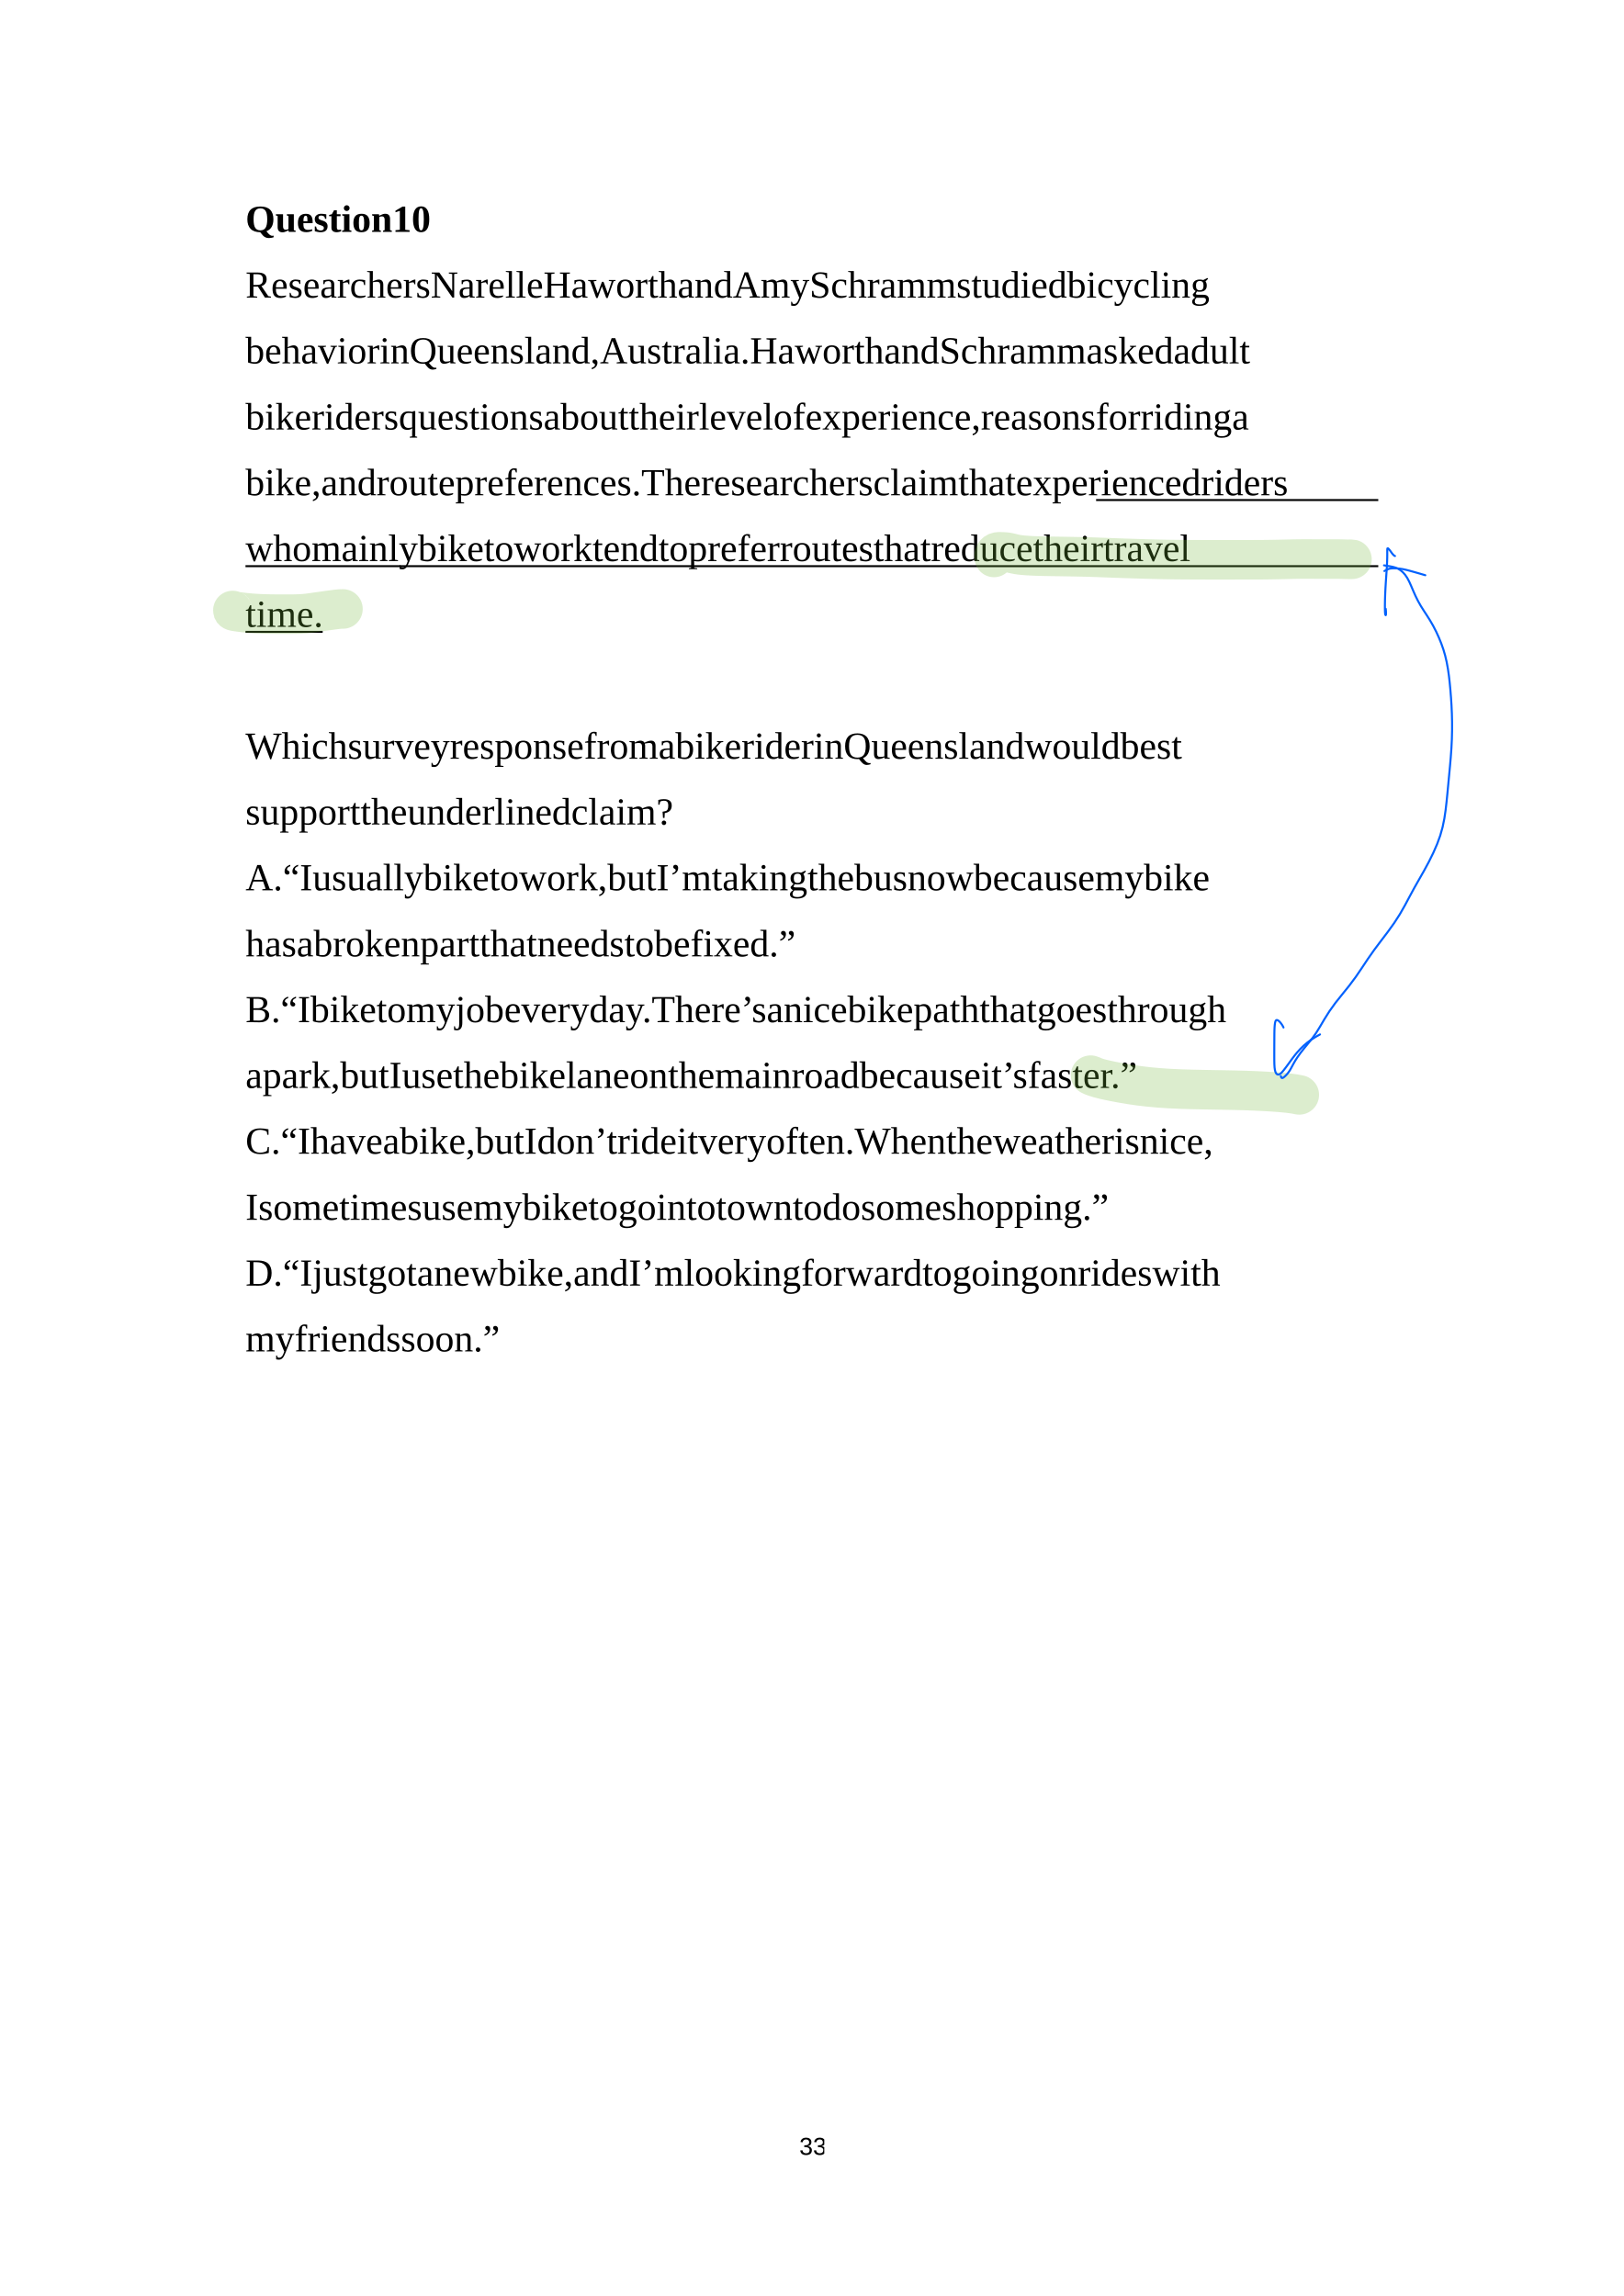
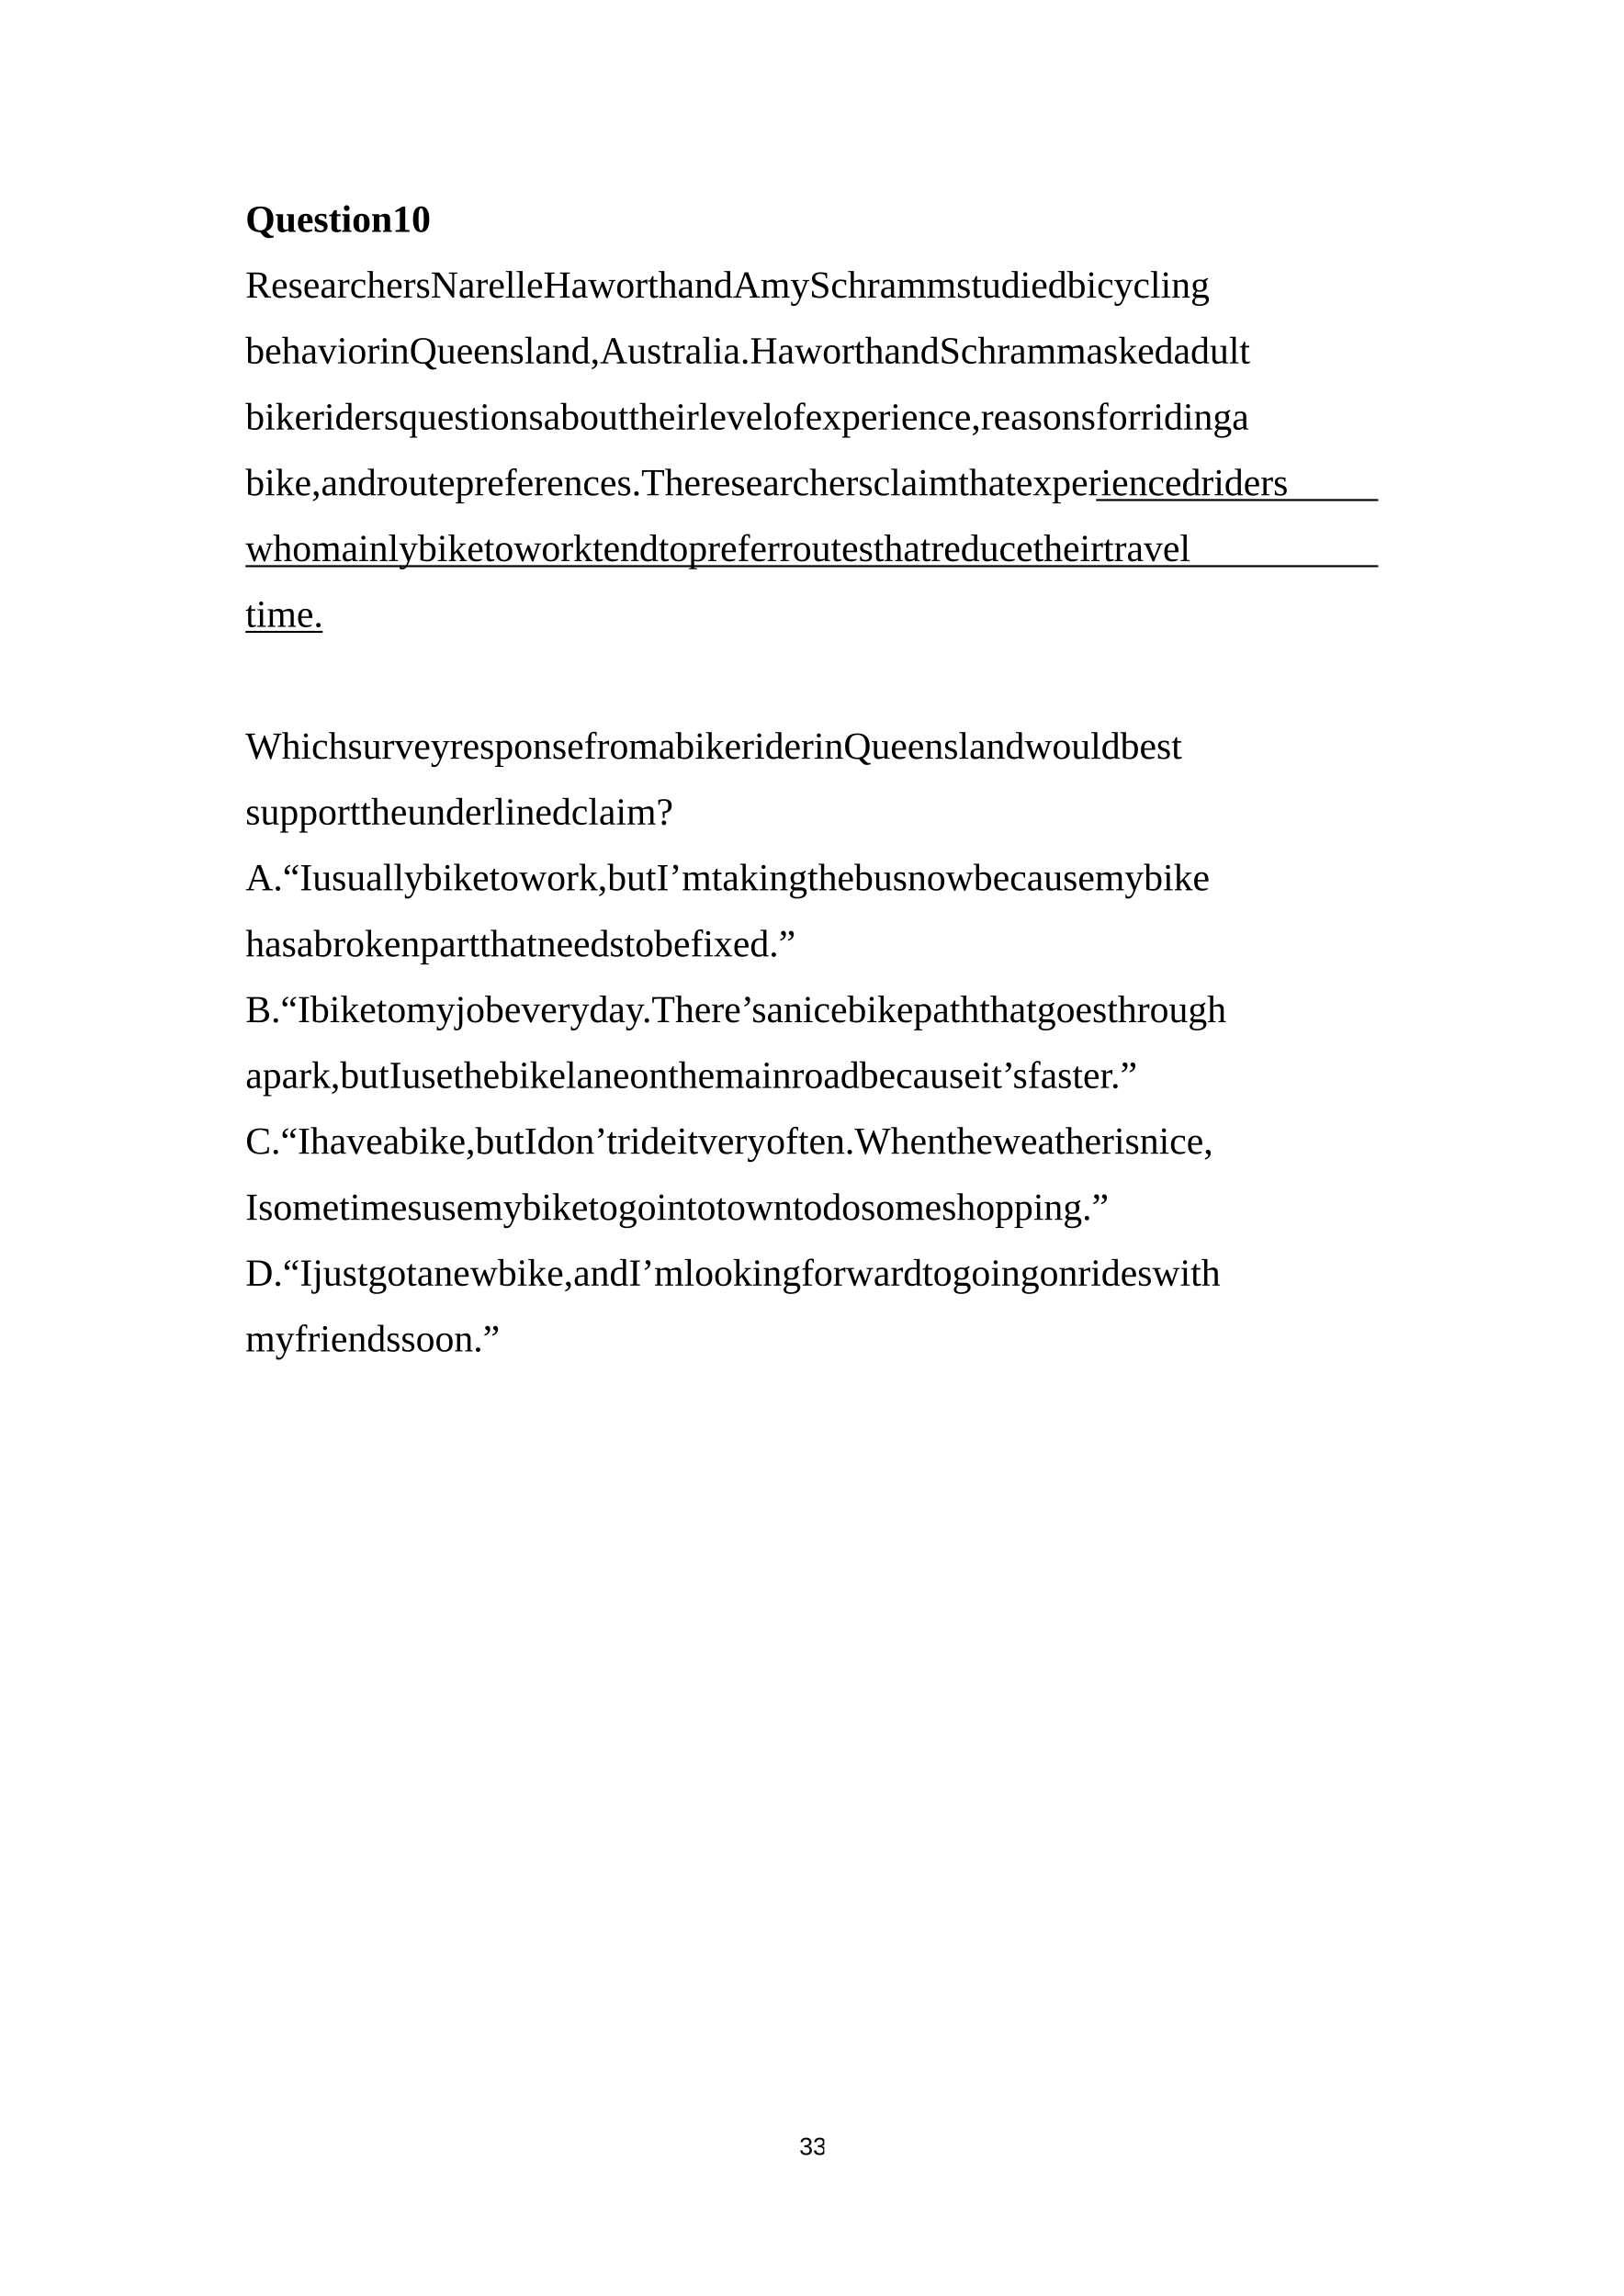
<svg xmlns="http://www.w3.org/2000/svg" version="1.1" width="595.3" height="841.9" viewBox="0 0 595.3 841.9">
  <defs>
    <clipPath id="clip_1">
      <path d="M0 0H595.3V841.9H0Z" clip-rule="evenodd" />
    </clipPath>
    <clipPath id="clip_2">
      <path d="M293.1 781.55H302.2V792.55H293.1Z" clip-rule="evenodd" />
    </clipPath>
    <clipPath id="clip_3">
      <path d="M0 0H595.3V841.9H0Z" clip-rule="evenodd" />
    </clipPath>
    <clipPath id="clip_4">
      <path transform="matrix(1.587463,0,0,-1.587463,0,718.6)" d="M0 0H375V375H0Z" clip-rule="evenodd" />
-     </clipPath>
-     <clipPath id="clip_5">
-       <path transform="matrix(1,0,0,-1,0,841.9)" d="M78.058 609.44H502.904V646.808H78.058Z" />
-     </clipPath>
-     <clipPath id="clip_6">
-       <path transform="matrix(1,0,0,-1,0,841.9)" d="M392.579 433.179H483.591V454.903H392.579Z" />
-     </clipPath>
-     <clipPath id="clip_7">
-       <path transform="matrix(1,0,0,-1,0,841.9)" d="M465.679 445.112H533.859V642.392H465.679Z" />
    </clipPath>
  </defs>
  <g>
    <g clip-path="url(#clip_1)">
      <g clip-path="url(#clip_2)">
        <text xml:space="preserve" transform="matrix(1 0 -0 1 0 841.9)" font-size="9" font-family="Arial">
          <tspan y="-51.77" x="293.04 297.599">33</tspan>
        </text>
      </g>
    </g>
    <g clip-path="url(#clip_3)">
      <text xml:space="preserve" transform="matrix(1 0 -0 1 0 841.9)" font-size="14.05" font-family="Times New Roman" font-weight="bold">
        <tspan y="-756.891" x="90 100.917 108.717 114.957 120.357 125.035 128.995 135.954 147.12 154.2">Question10</tspan>
      </text>
      <text xml:space="preserve" transform="matrix(1 0 -0 1 0 841.9)" font-size="14.05" font-family="Times New Roman">
        <tspan y="-732.77" x="90 99.357 105.597 110.997 117.237 123.477 128.155 134.395 141.355 147.595 152.273 166.68 176.76 183 187.678 193.918 197.877 201.717 217.08 227.16 233.4 243.479 250.559 255.238 259.077 275.159 281.399 288.479 303.72 313.8 324.6 340.8 348.6 354.84 361.799 366.478 372.718 383.518 403.559 409.079 412.918 419.998 426.957 430.797 437.037 453.12 460.2 464.04 470.279 477.119 483.359 487.318 491.278 498.237">ResearchersNarelleHaworthandAmySchrammstudiedbicycling</tspan>
        <tspan y="-708.65" x="90 97.08 103.32 110.279 116.519 123.478 127.318 134.398 145.08 149.039 162.12 172.2 179.279 185.519 191.639 198.718 204.119 208.078 214.197 221.277 228.237 237 247.08 254.159 259.559 263.519 268.197 274.437 278.277 282.117 288.357 297.959 308.039 314.279 324.358 331.438 336.117 339.956 353.04 359.28 366.36 379.44 387.24 393.48 400.439 405.118 411.358 422.158 439.2 445.44 450.959 457.919 464.159 477.24 483.48 490.56 497.519 501.359">behaviorinQueensland,Australia.HaworthandSchrammaskedadult</tspan>
        <tspan y="-684.41" x="90 97.08 100.92 107.999 118.44 123.119 127.078 134.037 140.277 144.956 154.8 161.88 168.839 175.079 180.479 184.438 188.278 195.358 202.317 212.159 218.399 225.479 232.438 239.397 247.68 251.639 258.599 264.839 268.678 277.8 281.64 287.88 294.959 301.079 309.359 316.439 325.44 331.68 338.76 345.719 351.959 356.637 360.477 366.717 373.676 379.916 386.156 393.959 398.638 404.878 411.117 416.517 423.597 430.556 440.4 445.079 452.158 461.159 465.838 469.797 476.757 480.716 487.675 499.08">bikeridersquestionsabouttheirlevelofexperience,reasonsforridinga</tspan>
        <tspan y="-660.291" x="90 97.08 100.92 107.999 114.119 121.44 127.68 134.76 145.44 150.119 157.198 164.158 167.998 178.08 185.16 189.838 195.958 200.637 206.876 211.555 217.795 224.754 230.994 237.234 242.634 249.72 258.24 265.319 275.28 279.959 286.199 291.718 297.838 304.077 308.756 314.996 321.955 328.195 332.874 342.12 348.36 352.319 358.439 362.398 377.04 380.999 387.959 394.199 401.88 408.12 415.2 422.159 428.399 433.077 436.917 443.157 450.116 456.356 462.596 473.4 478.079 482.038 488.997 495.237 499.916">bike,androutepreferences.Theresearchersclaimthatexperiencedriders</tspan>
      </text>
      <path transform="matrix(1,0,0,1,401.85,183.35)" stroke-width=".72" stroke-linecap="butt" stroke-linejoin="bevel" fill="none" stroke="#000000" d="M0 0H103.45" />
      <text xml:space="preserve" transform="matrix(1 0 -0 1 0 841.9)" font-size="14.05" font-family="Times New Roman">
        <tspan y="-636.17" x="90 100.08 107.159 120 130.8 137.04 140.999 147.959 151.918 164.64 171.72 175.56 182.639 194.64 198.599 211.32 221.4 228.479 233.158 246 249.84 256.08 263.159 275.88 279.839 292.559 299.639 304.317 310.437 315.115 321.355 331.8 336.479 343.558 350.518 354.358 360.597 372 375.84 382.92 389.159 398.759 403.438 409.678 416.637 423.717 429.836 441.84 445.799 452.759 458.999 462.838 473.4 477.359 482.038 488.278 495.237 501.477">whomainlybiketoworktendtopreferroutesthatreducetheirtravel</tspan>
      </text>
      <path transform="matrix(1,0,0,1,90,207.6)" stroke-width=".72" stroke-linecap="butt" stroke-linejoin="bevel" fill="none" stroke="#000000" d="M0 0H415.3" />
      <text xml:space="preserve" transform="matrix(1 0 -0 1 0 841.9)" font-size="14.05" font-family="Times New Roman">
        <tspan y="-612.05" x="90 93.959 97.799 108.599 114.839">time.</tspan>
      </text>
      <path transform="matrix(1,0,0,1,90,231.7)" stroke-width=".72" stroke-linecap="butt" stroke-linejoin="bevel" fill="none" stroke="#000000" d="M0 0H28.3" />
      <text xml:space="preserve" transform="matrix(1 0 -0 1 0 841.9)" font-size="14.05" font-family="Times New Roman">
        <tspan y="-563.691" x="90 103.2 110.28 114.12 120.359 134.64 140.16 147.119 151.798 158.757 164.997 179.28 183.959 190.198 195.599 202.678 209.638 216.597 222.117 235.559 240.238 244.916 251.876 270.12 283.68 290.76 294.6 301.559 315 319.679 323.638 330.597 336.837 348.84 352.799 366.959 377.039 384.118 390.358 396.598 403.557 408.957 412.917 419.157 426.116 440.4 450.48 457.559 464.519 468.478 482.759 489.839 496.079 501.479">WhichsurveyresponsefromabikeriderinQueenslandwouldbest</tspan>
        <tspan y="-539.57" x="90 95.52 102.479 109.559 116.518 123.477 128.156 135.48 139.439 146.399 156.12 163.2 170.159 177.118 183.358 188.037 191.877 195.836 202.796 209.035 219.48 225.72 229.56 235.8 239.759 250.439">supporttheunderlinedclaim?</tspan>
        <tspan y="-515.45" x="90 100.08 111 117.24 126.12 133.2 138.6 145.679 151.799 155.758 159.598 170.88 177.96 181.8 188.759 199.2 203.159 214.44 224.52 231.599 236.278 243.237 250.92 258 264.959 273.12 277.799 282.477 297.6 301.559 307.799 314.759 318.598 325.678 336.84 340.799 347.759 358.32 365.4 372.359 381.959 389.039 395.998 410.4 417.48 423.72 429.839 436.079 443.159 448.559 459 469.8 481.2 488.159 492.119 499.078">A.“Iusuallybiketowork,butI’mtakingthebusnowbecausemybike</tspan>
        <tspan y="-491.21" x="90 97.08 103.32 112.2 121.8 128.88 133.558 140.518 147.477 153.717 164.28 171.36 177.479 182.158 189.48 193.439 200.399 206.639 213.959 221.039 227.279 233.398 240.478 249.359 253.318 263.759 270.839 280.44 285.119 289.078 296.037 302.277 309.237 312.72">hasabrokenpartthatneedstobefixed.”</tspan>
        <tspan y="-467.091" x="90 99.357 111 117.24 125.4 132.359 136.319 143.278 153 156.84 167.4 178.2 188.759 192.599 199.679 210.12 216.36 223.44 229.559 234.238 244.8 251.759 257.999 264.239 270.84 279.36 286.439 292.679 297.238 303.48 307.32 316.32 326.04 332.999 336.959 343.199 352.8 359.88 363.72 370.799 380.4 387.48 393.72 397.559 408 411.959 418.919 425.159 432.6 439.559 446.639 452.879 461.759 465.718 472.678 477.356 484.316 491.396 498.355">B.“Ibiketomyjobeveryday.There’sanicebikepaththatgoesthrough</tspan>
        <tspan y="-442.97" x="90 99.72 106.8 112.919 117.598 124.678 131.52 138.6 145.559 153 161.04 168.12 173.52 183.24 187.199 194.159 203.88 210.96 214.8 221.879 231.48 235.439 241.679 248.639 258.24 265.32 275.759 279.718 286.678 296.4 307.2 313.44 317.399 327.84 332.519 339.598 345.718 356.28 363.36 369.6 375.719 381.959 389.039 394.439 404.04 407.999 411.84 415.8 424.68 429.359 435.599 441.118 444.958 451.198 455.157 458.52">apark,butIusethebikelaneonthemainroadbecauseit’sfaster.”</tspan>
        <tspan y="-418.85" x="90 99.357 111 117.24 125.4 132.48 138.72 145.679 155.4 165.24 172.32 176.16 183.239 189.359 196.44 203.52 210.479 217.92 226.2 233.28 240.239 247.2 251.64 259.08 263.759 267.718 274.678 284.4 288.359 295.8 302.88 309.12 313.679 324.24 331.32 335.998 339.838 346.078 353.037 359.88 373.08 380.16 386.4 396.959 400.918 407.878 417.6 427.68 433.92 440.159 444.119 451.078 457.318 465.48 469.439 478.44 485.52 489.36 495.599 501.839">C.“Ihaveabike,butIdon’trideitveryoften.Whentheweatherisnice,</tspan>
        <tspan y="-394.61" x="90 98.159 103.679 110.638 121.438 127.678 131.637 135.597 146.276 152.516 161.52 168.6 174 183.72 194.52 205.08 212.16 216 222.959 232.68 236.639 247.08 254.16 264.6 268.44 275.52 279.359 289.8 293.759 300.719 310.799 321.359 325.318 335.759 342.839 353.28 358.8 365.759 376.559 386.28 391.8 398.759 405.839 412.798 419.757 423.717 430.676 437.636 441.12">Isometimesusemybiketogointotowntodosomeshopping.”</tspan>
        <tspan y="-370.491" x="90 100.08 111 117.24 125.52 129.36 136.44 141.959 149.4 156.48 163.439 171 180.959 188.039 194.279 207.959 215.039 218.879 225.958 232.078 239.28 245.52 252.6 263.159 267.838 272.516 287.04 290.999 297.959 305.038 311.998 315.838 322.917 333.6 338.279 345.358 350.037 360.117 366.357 370.916 381.6 385.559 396.24 403.199 410.279 414.119 421.199 431.759 438.839 449.4 454.079 458.038 464.998 471.237 480.359 490.439 494.398 498.238">D.“Ijustgotanewbike,andI’mlookingforwardtogoingonrideswith</tspan>
        <tspan y="-346.37" x="90 100.8 111.359 116.038 120.716 124.676 130.795 137.875 144.834 153.72 159.24 166.199 173.279 180.238 183.72">myfriendssoon.”</tspan>
      </text>
    </g>
    <g opacity=".25">
      <g clip-path="url(#clip_4)">
</g>
    </g>
  </g>
-   <g clip-path="url(#clip_5)">
-     <path transform="matrix(1,0,0,-1,0,841.9)" d="M371.53 637.355V637.362 637.407L371.596 637.529 371.664 637.635 371.704 637.545 371.676 637.113 371.487 636.309 371.067 635.33 370.465 634.435 369.627 633.596 368.444 632.843 367.286 632.429 366.681 632.319 366.716 632.303 367.163 632.29 367.716 632.27 368.138 632.238 368.375 632.195 368.591 632.138 369.001 632.032 369.701 631.858 370.663 631.639 371.83 631.418 373.136 631.229 374.53 631.082 376.024 630.964 377.658 630.867 379.41 630.791 381.217 630.734 383.029 630.69 384.851 630.657 386.734 630.629 388.739 630.601 390.913 630.566 393.263 630.525 395.732 630.477 398.226 630.421 400.703 630.348 403.208 630.256 405.806 630.154 408.513 630.051 411.272 629.954 414.019 629.864 416.772 629.777 419.588 629.692 422.486 629.612 425.414 629.544 428.301 629.491 431.152 629.453 434.064 629.427 437.09 629.408 440.15 629.396 443.103 629.391 445.899 629.39 448.631 629.392 451.427 629.393 454.274 629.394H457.01L459.512 629.396 461.834 629.404 464.137 629.425 466.531 629.461 468.972 629.506 471.287 629.555 473.321 629.603 475.044 629.64 476.562 629.662 478.07 629.67 479.691 629.669 481.399 629.664 483.093 629.66 484.677 629.658H486.083L487.291 629.659 488.313 629.66 489.186 629.661 489.954 629.659 490.662 629.652 491.373 629.639 492.124 629.619 492.894 629.597 493.635 629.579 494.299 629.568 494.846 629.565 495.262 629.568 495.539 629.571 495.686 629.573H495.71L493.821 629.808C497.695 628.796 501.656 631.115 502.669 634.989 503.681 638.863 501.361 642.824 497.488 643.837L495.519 644.071 495.448 644.073 495.302 644.082C491.301 644.235 487.934 641.115 487.781 637.114 487.628 633.113 490.748 629.745 494.749 629.593L495.359 629.573 495.657 629.572 493.821 629.808C497.695 628.796 501.656 631.115 502.669 634.989 503.681 638.863 501.361 642.824 497.488 643.837L495.596 644.073 495.494 644.072 495.357 644.07 495.166 644.067 494.902 644.065 494.524 644.066 493.996 644.074 493.309 644.091 492.501 644.114 491.644 644.136 490.796 644.152 489.982 644.159 489.178 644.161 488.3 644.16 487.279 644.159 486.081 644.158H484.693L483.128 644.16 481.439 644.164 479.702 644.169 477.993 644.17 476.349 644.161 474.726 644.137 472.985 644.099 470.979 644.052 468.702 644.004 466.314 643.959 464.002 643.925 461.783 643.904 459.505 643.896 457.009 643.894H454.269L451.419 643.893 448.624 643.892 445.903 643.89 443.129 643.891 440.205 643.896 437.178 643.908 434.195 643.926 431.346 643.952 428.567 643.989 425.75 644.04 422.883 644.107 420.026 644.185 417.23 644.269 414.498 644.356 411.781 644.446 409.063 644.541 406.376 644.643 403.736 644.747 401.13 644.842 398.554 644.917 396.009 644.975 393.518 645.022 391.144 645.064 388.946 645.099 386.947 645.128 385.116 645.155 383.373 645.186 381.67 645.226 380.033 645.277 378.508 645.342 377.144 645.421 376.006 645.507 375.13 645.592 374.46 645.677 373.858 645.783 373.196 645.93 372.382 646.132 371.365 646.369 370.21 646.578 369.113 646.706 368.238 646.761 367.552 646.786 366.855 646.804 365.884 646.798 364.423 646.64 362.552 646.082 360.777 645.066 359.448 643.849 358.442 642.481 357.712 640.955 357.32 639.548 357.187 638.497 357.19 637.847 357.252 637.529 357.318 637.407V637.362 637.355C357.318 633.43 360.499 630.248 364.424 630.248 368.349 630.248 371.53 633.43 371.53 637.355" fill="#75bb3f" fill-opacity=".25" />
-     <path transform="matrix(1,0,0,-1,0,841.9)" d="M78.136 618.119V618.118L78.224 617.002 78.622 615.339 79.585 613.604 80.853 612.311 82.096 611.508 83.215 611.027 84.212 610.736 85.088 610.557 85.859 610.437 86.622 610.332 87.503 610.219 88.578 610.091 89.83 609.959 91.21 609.833 92.706 609.719 94.338 609.623 96.104 609.55 97.989 609.498 99.994 609.464 102.106 609.446 104.273 609.44 106.424 609.445 108.503 609.469 110.491 609.537 112.407 609.673 114.225 609.874 115.927 610.104 117.577 610.341 119.206 610.572 120.759 610.788 122.162 610.98 123.356 611.141 124.306 611.259 125.022 611.332 125.551 611.366 125.81 611.355C129.814 611.398 133.025 614.679 132.981 618.683 132.938 622.687 129.658 625.898 125.654 625.855L124.529 625.829 123.523 625.754 122.504 625.647 121.423 625.511 120.192 625.346 118.763 625.15 117.168 624.928 115.521 624.694 113.963 624.471 112.588 624.281 111.339 624.133 109.986 624.028 108.333 623.968 106.392 623.945 104.309 623.94 102.229 623.945 100.238 623.962 98.383 623.993 96.695 624.038 95.179 624.099 93.804 624.178 92.528 624.274 91.344 624.382 90.272 624.494 89.325 624.605 88.527 624.704 87.962 624.775 87.726 624.802 87.862 624.761 88.32 624.609 89.051 624.274 90.027 623.617 91.133 622.455 92.02 620.82 92.395 619.213 92.479 618.118V618.119C92.479 622.08 89.269 625.291 85.308 625.291 81.347 625.291 78.136 622.08 78.136 618.119" fill="#75bb3f" fill-opacity=".25" />
-   </g>
-   <g clip-path="url(#clip_6)">
-     <path transform="matrix(1,0,0,-1,0,841.9)" d="M404.384 453.467 404.361 453.474 404.524 453.43 404.472 453.522 404.145 453.72 403.633 453.962 403.12 454.173 402.746 454.311 402.578 454.364 403.348 453.987C399.85 455.931 395.438 454.67 393.495 451.172 391.551 447.674 392.812 443.262 396.31 441.319L397.315 440.857 397.503 440.773 398.209 440.481 399.45 440.024 401.142 439.504 403.171 438.987 405.438 438.493 407.857 438.015 410.433 437.54 413.291 437.058 416.553 436.584 420.203 436.152 424.124 435.79 428.202 435.515 432.395 435.321 436.674 435.189 440.927 435.096 445.017 435.024 448.923 434.957 452.679 434.885 456.28 434.79 459.721 434.662 463.025 434.502 466.171 434.315 469.057 434.102 471.538 433.863 473.515 433.597 474.992 433.306C478.926 432.561 482.72 435.146 483.465 439.08 484.209 443.014 481.624 446.807 477.69 447.552L475.414 447.972 472.919 448.297 470.12 448.563 467.032 448.789 463.725 448.985 460.256 449.152 456.661 449.285 452.96 449.382 449.168 449.455 445.275 449.521 441.243 449.593 437.117 449.683 433.059 449.806 429.172 449.982 425.445 450.23 421.899 450.552 418.629 450.934 415.696 451.357 413.063 451.799 410.661 452.242 408.507 452.665 406.699 453.053 405.32 453.391 404.362 453.668 403.702 453.896 403.165 454.113 402.642 454.33 403.348 453.987C399.85 455.931 395.438 454.67 393.495 451.172 391.551 447.674 392.812 443.262 396.31 441.319L397.121 440.92 397.336 440.817 397.721 440.651 398.292 440.429 398.987 440.194 399.697 439.997 400.291 439.862 400.709 439.738 400.732 439.732C404.525 438.723 408.418 440.981 409.426 444.774 410.434 448.567 408.177 452.459 404.384 453.467" fill="#75bb3f" fill-opacity=".25" />
-   </g>
-   <g clip-path="url(#clip_7)">
-     <path transform="matrix(1,0,0,-1,0,841.9)" d="M507.347 634.237 507.377 634.233 507.541 634.206 507.972 634.134 508.694 634.017 509.602 633.866 510.563 633.675 511.49 633.413 512.364 633.039 513.212 632.513 514.05 631.804 514.859 630.894 515.618 629.769 516.331 628.413 517.038 626.833 517.788 625.073 518.615 623.22 519.529 621.375 520.532 619.593 521.619 617.86 522.771 616.102 523.958 614.223 525.129 612.188 526.225 610.052 527.208 607.895 528.069 605.763 528.815 603.636 529.46 601.428 530.012 599.072 530.467 596.587 530.832 594.039 531.124 591.474 531.37 588.865 531.589 586.131 531.777 583.238 531.913 580.244 531.983 577.201 531.984 574.095 531.908 570.873 531.741 567.522 531.494 564.123 531.202 560.783 530.896 557.534 530.593 554.348 530.295 551.201 529.983 548.07 529.623 544.936 529.159 541.802 528.519 538.683 527.645 535.588 526.51 532.482 525.116 529.3 523.509 526.047 521.765 522.818 519.973 519.67 518.209 516.557 516.495 513.395 514.767 510.155 512.903 506.883 510.801 503.622 508.447 500.354 505.952 497.071 503.493 493.785 501.177 490.486 498.967 487.165 496.722 483.869 494.32 480.653 491.79 477.518 489.313 474.413 487.088 471.315 485.209 468.333 483.627 465.649 482.202 463.354 480.794 461.381 479.345 459.573 477.896 457.813 476.561 456.115 475.451 454.573 474.598 453.256 473.96 452.159 473.461 451.237 473.03 450.435 472.619 449.722 472.212 449.094 471.805 448.552 471.402 448.087 471.017 447.692 470.67 447.373 470.383 447.143 470.205 447.033 470.104 446.994 470.083 446.992 470.104 446.986 470.097 446.992 470.039 447.098 469.955 447.378C469.896 447.577 469.687 447.69 469.489 447.63 469.29 447.571 469.177 447.362 469.237 447.164L469.332 446.845 469.362 446.772 469.471 446.573 469.553 446.471 469.671 446.368 469.812 446.29 469.937 446.253 470.075 446.239 470.221 446.251 470.325 446.275 470.511 446.348 470.576 446.38 470.852 446.559 471.178 446.821 471.554 447.169 471.97 447.597 472.405 448.102 472.841 448.686 473.269 449.347 473.691 450.08 474.121 450.88 474.608 451.782 475.228 452.848 476.06 454.135 477.151 455.652 478.475 457.337 479.93 459.104 481.405 460.945 482.839 462.958 484.273 465.268 485.844 467.934 487.698 470.878 489.899 473.946 492.374 477.047 494.921 480.204 497.341 483.447 499.591 486.75 501.791 490.055 504.094 493.336 506.55 496.617 509.056 499.916 511.432 503.215 513.555 506.512 515.429 509.802 517.154 513.038 518.861 516.188 520.625 519.299 522.425 522.462 524.181 525.715 525.803 528.999 527.214 532.225 528.367 535.384 529.254 538.532 529.901 541.692 530.368 544.85 530.73 547.996 531.042 551.13 531.34 554.277 531.643 557.463 531.949 560.717 532.242 564.068 532.49 567.485 532.657 570.855 532.734 574.095 532.733 577.218 532.662 580.278 532.525 583.287 532.337 586.191 532.117 588.936 531.869 591.559 531.574 594.145 531.205 596.723 530.742 599.244 530.18 601.638 529.523 603.884 528.765 606.044 527.89 608.206 526.892 610.395 525.779 612.562 524.592 614.623 523.398 616.513 522.254 618.259 521.185 619.961 520.201 621.708 519.3 623.525 518.478 625.366 517.723 627.14 516.995 628.764 516.238 630.189 515.418 631.394 514.532 632.378 513.605 633.152 512.658 633.73 511.694 634.137 510.709 634.414 509.723 634.609 508.81 634.756 508.09 634.866 507.658 634.932 507.491 634.959 507.462 634.963C507.261 634.995 507.073 634.858 507.041 634.657 507.01 634.457 507.147 634.269 507.347 634.237" fill="#0261fd" />
-     <path transform="matrix(1,0,0,-1,0,841.9)" d="M470.905 465.25 470.899 465.267 470.85 465.383 470.717 465.66 470.461 466.119 470.086 466.693 469.631 467.272 469.155 467.755 469.103 467.798 468.7 468.081 468.6 468.13 468.271 468.237 468.089 468.249 467.837 468.204 467.639 468.1 467.448 467.91 467.368 467.791 467.218 467.439 467.198 467.376 467.078 466.848 466.977 466.116 466.906 465.241 466.863 464.233 466.841 463.097 466.831 461.832 466.823 460.447 466.815 458.972 466.808 457.452 466.805 455.928 466.804 454.429 466.81 452.976 466.838 451.613 466.913 450.411 467.053 449.427 467.263 448.673 467.292 448.6 467.543 448.127 467.613 448.033 467.902 447.753 468.022 447.675 468.34 447.545 468.486 447.518 468.832 447.522 468.969 447.55 469.356 447.708 469.443 447.757 469.89 448.101 470.453 448.682 471.069 449.428 471.741 450.306 472.458 451.28 473.212 452.322 474.01 453.419 474.88 454.57 475.86 455.773 476.98 457.007 478.232 458.225 479.595 459.377 481.045 460.433 482.563 461.388 484.126 462.268C484.307 462.37 484.37 462.598 484.269 462.779 484.167 462.959 483.939 463.023 483.758 462.922L482.163 462.023 480.604 461.039 479.11 459.95 477.708 458.763 476.424 457.511 475.279 456.247 474.281 455.022 473.404 453.86 472.605 452.762 471.854 451.725 471.145 450.762 470.49 449.905 469.912 449.201 469.433 448.696 469.026 448.383 468.752 448.271 468.553 448.268 468.372 448.342 468.178 448.53 467.973 448.916 467.795 449.533 467.661 450.458 467.587 451.628 467.56 452.979 467.554 454.428 467.555 455.926 467.558 457.448 467.565 458.968 467.573 460.442 467.581 461.826 467.591 463.083 467.612 464.201 467.654 465.181 467.72 466.015 467.809 466.681 467.922 467.177 468.03 467.431 468.086 467.487 468.129 467.495 468.314 467.435 468.642 467.205 469.04 466.806 469.458 466.278 469.81 465.749 470.052 465.332 470.174 465.094 470.208 465.016 470.214 464.999C470.283 464.808 470.494 464.709 470.685 464.779 470.875 464.848 470.974 465.059 470.905 465.25" fill="#0261fd" />
-     <path transform="matrix(1,0,0,-1,0,841.9)" d="M511.449 638.388H511.443L511.464 638.389 511.502 638.386 511.388 638.451 511.266 638.551 511.1 638.709 510.908 638.913 510.708 639.152 510.507 639.419 510.302 639.707 510.087 640.009 509.858 640.314 509.625 640.603 509.406 640.851 509.212 641.042 509.029 641.176 508.898 641.234 508.8 641.257 508.379 641.084 508.243 640.676 508.223 640.199 508.221 639.5 508.222 638.543 508.209 637.342 508.168 635.924 508.089 634.319 507.978 632.542 507.844 630.599 507.703 628.512 507.571 626.33 507.465 624.138 507.397 622.063 507.366 620.25 507.365 618.796 507.385 617.723 507.427 616.989 507.498 616.519 507.52 616.439 507.605 616.222 507.862 615.984C508.045 615.887 508.272 615.957 508.368 616.14 508.465 616.323 508.395 616.55 508.212 616.647L508.433 616.27 508.471 616.399 508.502 616.701 508.507 617.22 508.481 617.879 508.41 618.678C508.392 618.884 508.21 619.036 508.004 619.018 507.797 619 507.645 618.817 507.663 618.611L507.732 617.85 507.757 617.224 507.756 616.777 507.732 616.544 507.862 615.984C508.045 615.887 508.272 615.957 508.368 616.14 508.465 616.323 508.395 616.55 508.212 616.647L508.303 616.496 508.233 616.675 508.176 617.032 508.135 617.736 508.115 618.796 508.116 620.237 508.146 622.038 508.214 624.102 508.32 626.285 508.451 628.461 508.592 630.548 508.726 632.495 508.838 634.282 508.917 635.902 508.959 637.334 508.972 638.544 508.971 639.498 508.972 640.171 508.982 640.548 508.92 640.565 508.629 640.527 508.657 640.521 508.688 640.504 508.844 640.354 509.042 640.131 509.258 639.864 509.477 639.573 509.692 639.272 509.908 638.969 510.131 638.672 510.36 638.397 510.587 638.157 510.808 637.955 511.02 637.798 511.149 637.726 511.213 637.701 511.358 637.662 511.443 637.653H511.449C511.652 637.653 511.816 637.818 511.816 638.021 511.816 638.224 511.652 638.388 511.449 638.388" fill="#0261fd" />
-     <path transform="matrix(1,0,0,-1,0,841.9)" d="M507.714 632.19 507.731 632.199 507.821 632.249 508.034 632.364 508.366 632.541 508.776 632.742 509.236 632.923 509.752 633.053 510.368 633.126 511.128 633.146 512.04 633.116 513.091 633.021 514.268 632.837 515.572 632.552 517.023 632.171 518.648 631.714 520.455 631.197 522.441 630.616C522.64 630.558 522.848 630.672 522.906 630.871 522.965 631.07 522.851 631.278 522.652 631.336L520.661 631.918 518.851 632.436 517.213 632.897 515.732 633.284 514.383 633.578 513.158 633.768 512.064 633.865 511.106 633.895 510.278 633.871 509.565 633.782 508.958 633.623 508.442 633.416 508.008 633.199 507.672 633.012 507.464 632.892 507.379 632.844 507.362 632.835C507.183 632.738 507.118 632.515 507.215 632.336 507.312 632.158 507.535 632.092 507.714 632.19" fill="#0261fd" />
-   </g>
</svg>
